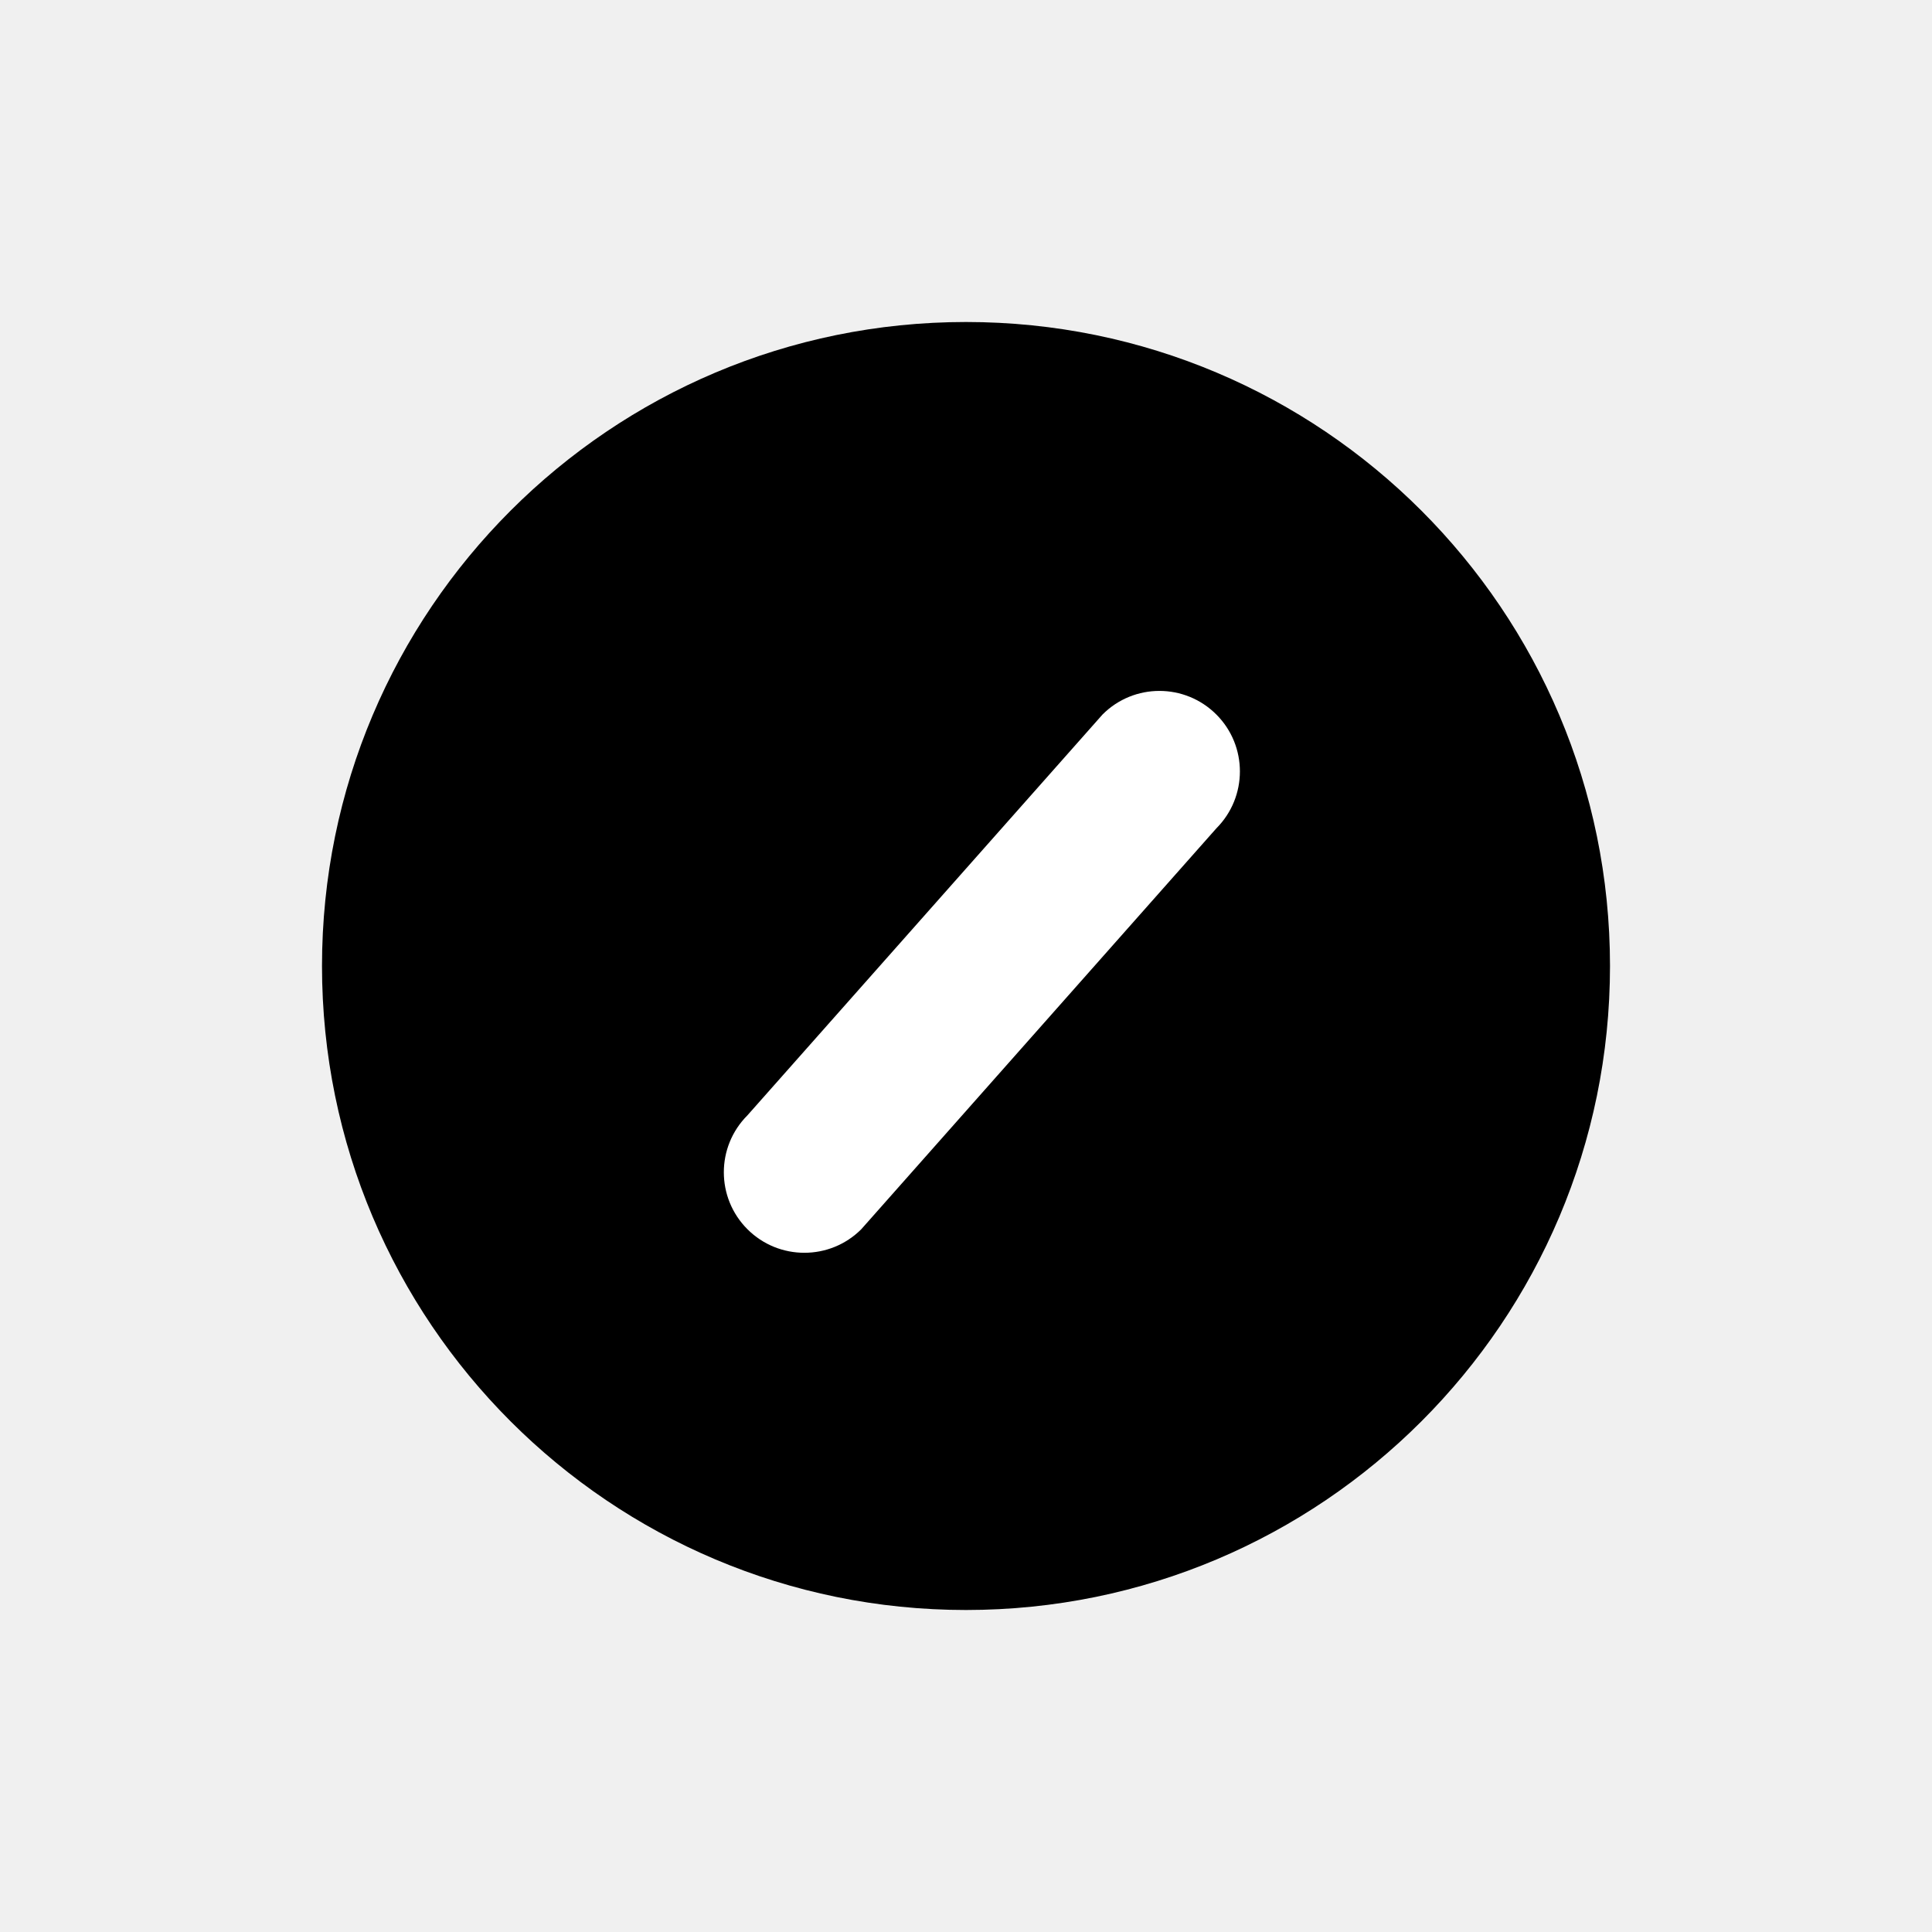
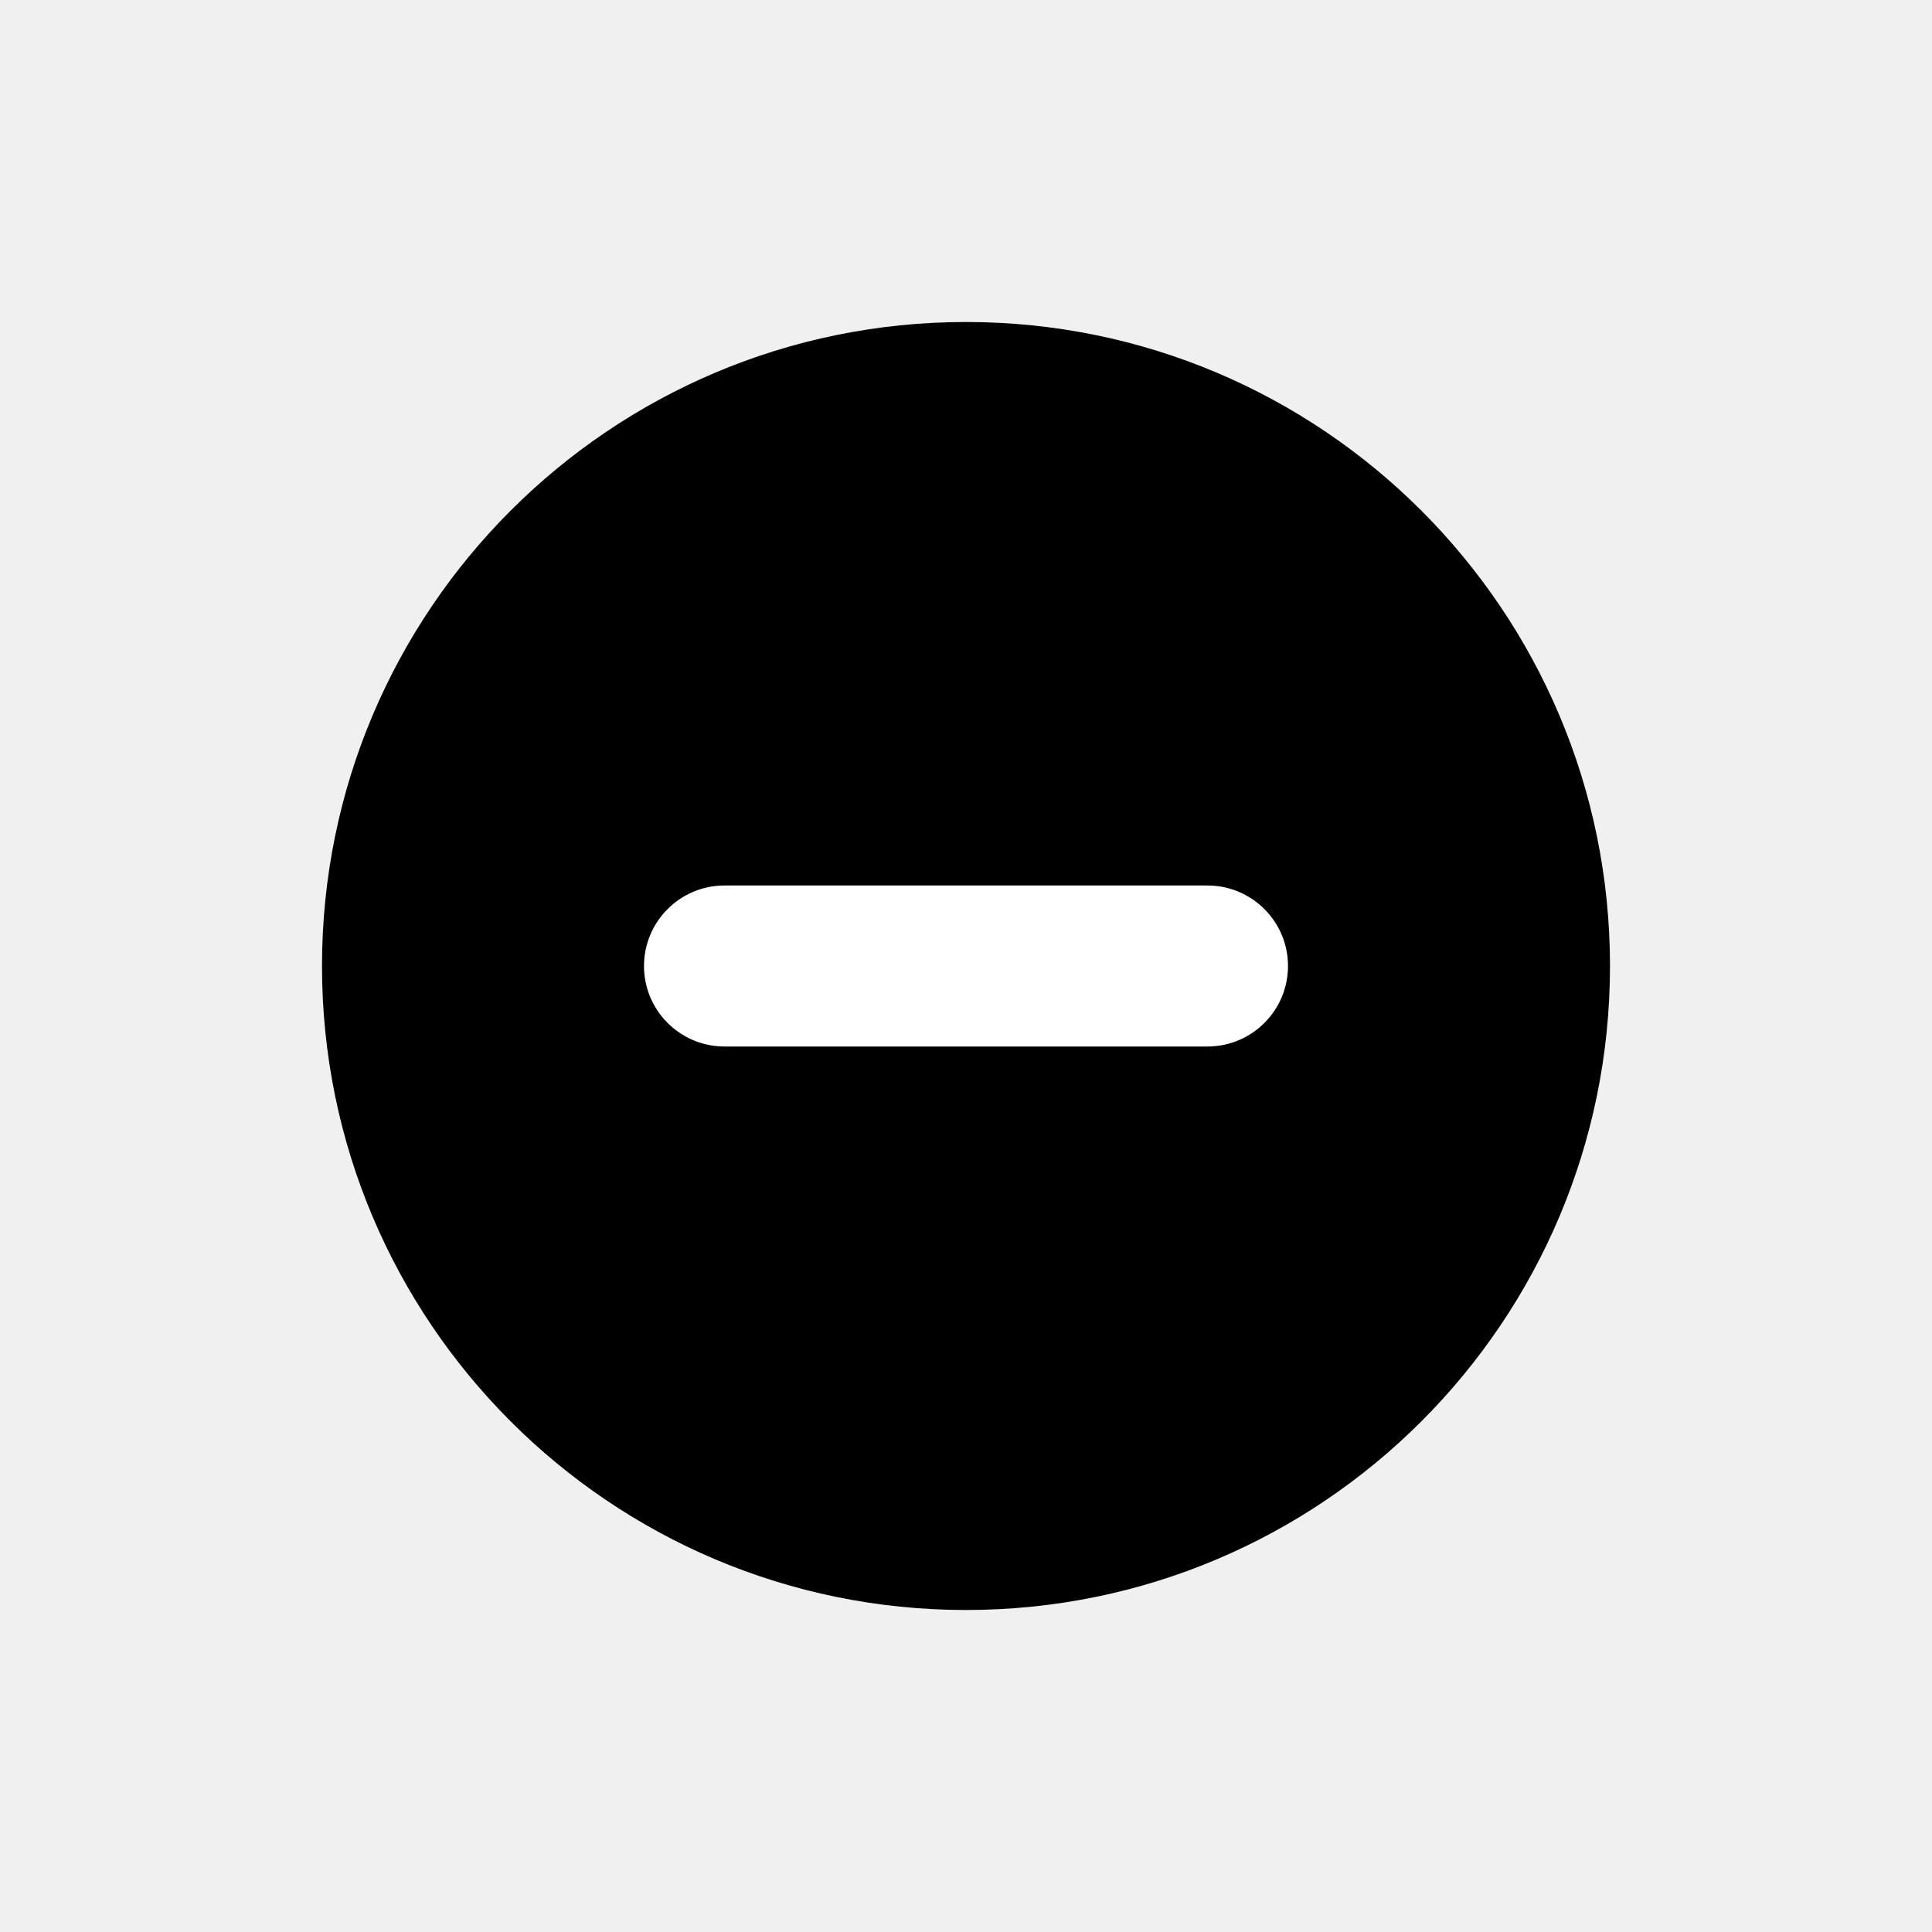
<svg xmlns="http://www.w3.org/2000/svg" viewBox="0 0 24 24">
-   <circle cx="12" cy="12" r="8" />
-   <path fill="#FFF" id="deactivated-b" d="M15.11,8.876 C14.719,8.485 14.086,8.485 13.696,8.876 L9.285,13.855 C8.894,14.246 8.894,14.879 9.285,15.27 C9.675,15.66 10.309,15.66 10.699,15.27 L15.11,10.29 C15.5,9.899 15.5,9.266 15.11,8.876 Z" />
+   <path d="M12,20 C7.582,20 4,16.418 4,12 C4,7.582 7.582,4 12,4 C16.418,4 20,7.582 20,12 C20,16.418 16.418,20 12,20 Z" id="path-1" />
+   <path fill="white" d="M16,12 C16,11.448 15.552,11 15,11 L9,11 C8.448,11 8,11.448 8,12 C8,12.552 8.448,13 9,13 L15,13 C15.552,13 16,12.552 16,12 Z" id="path-3" />
</svg>
